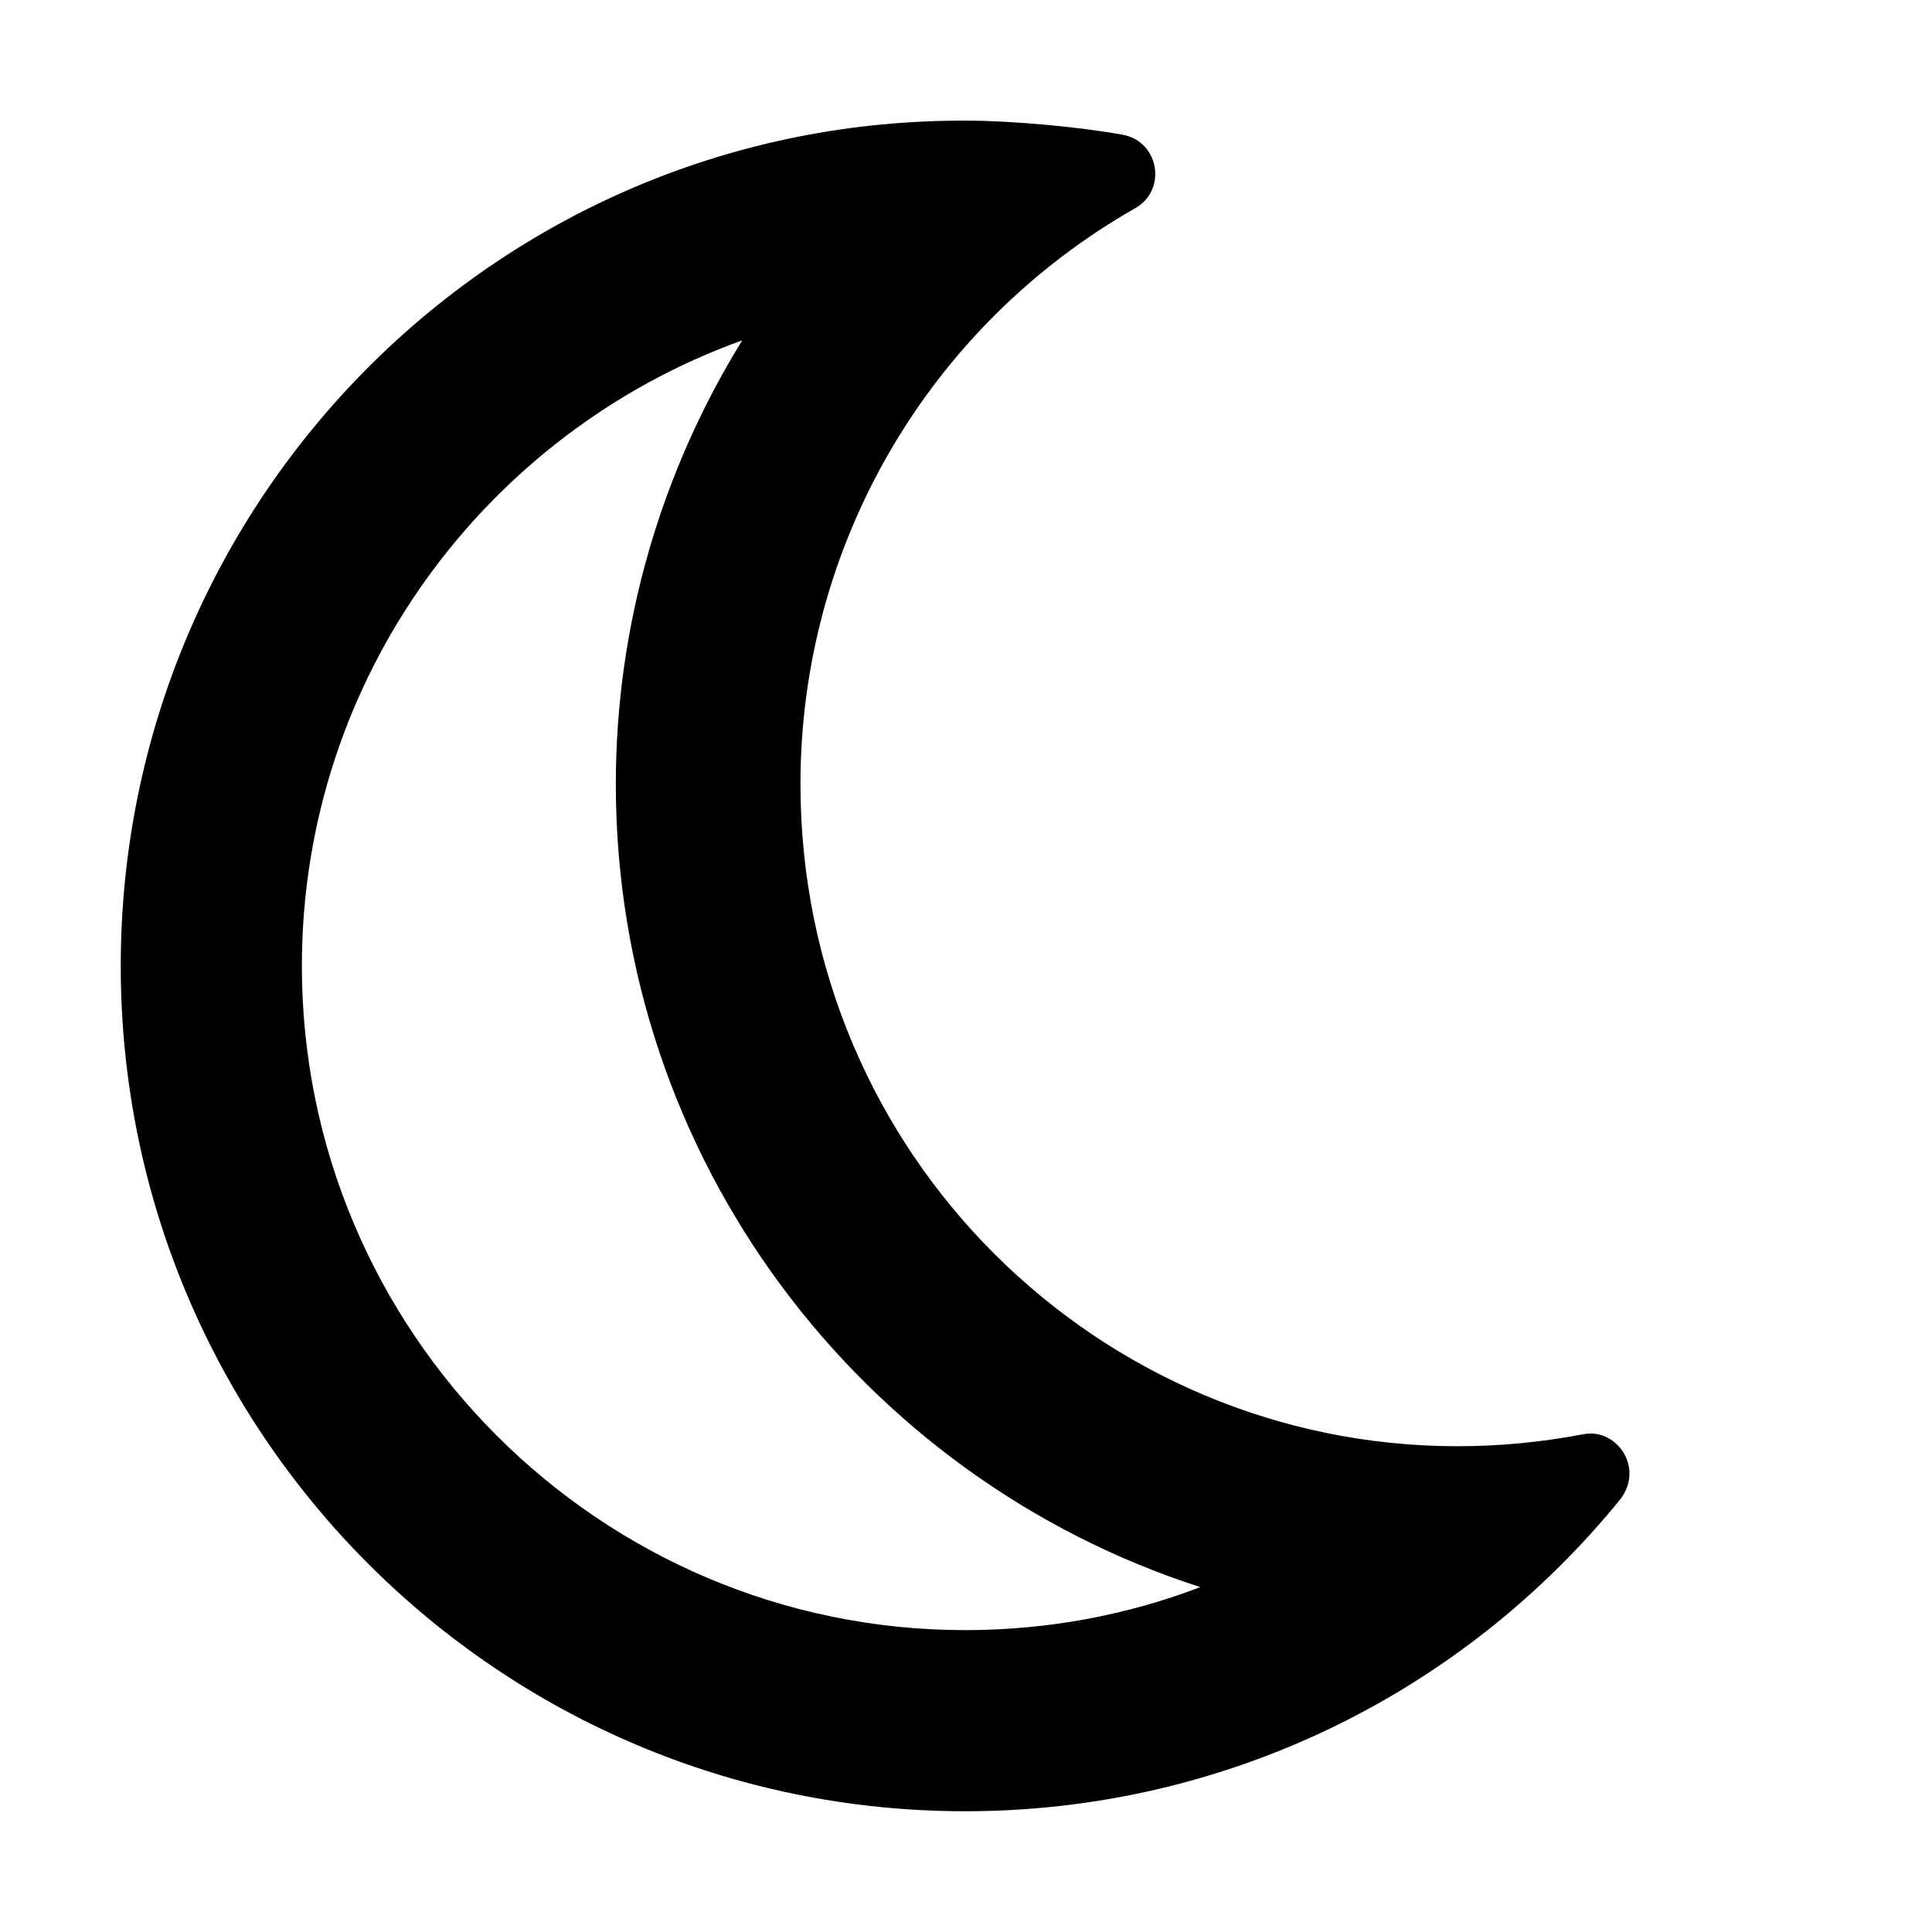
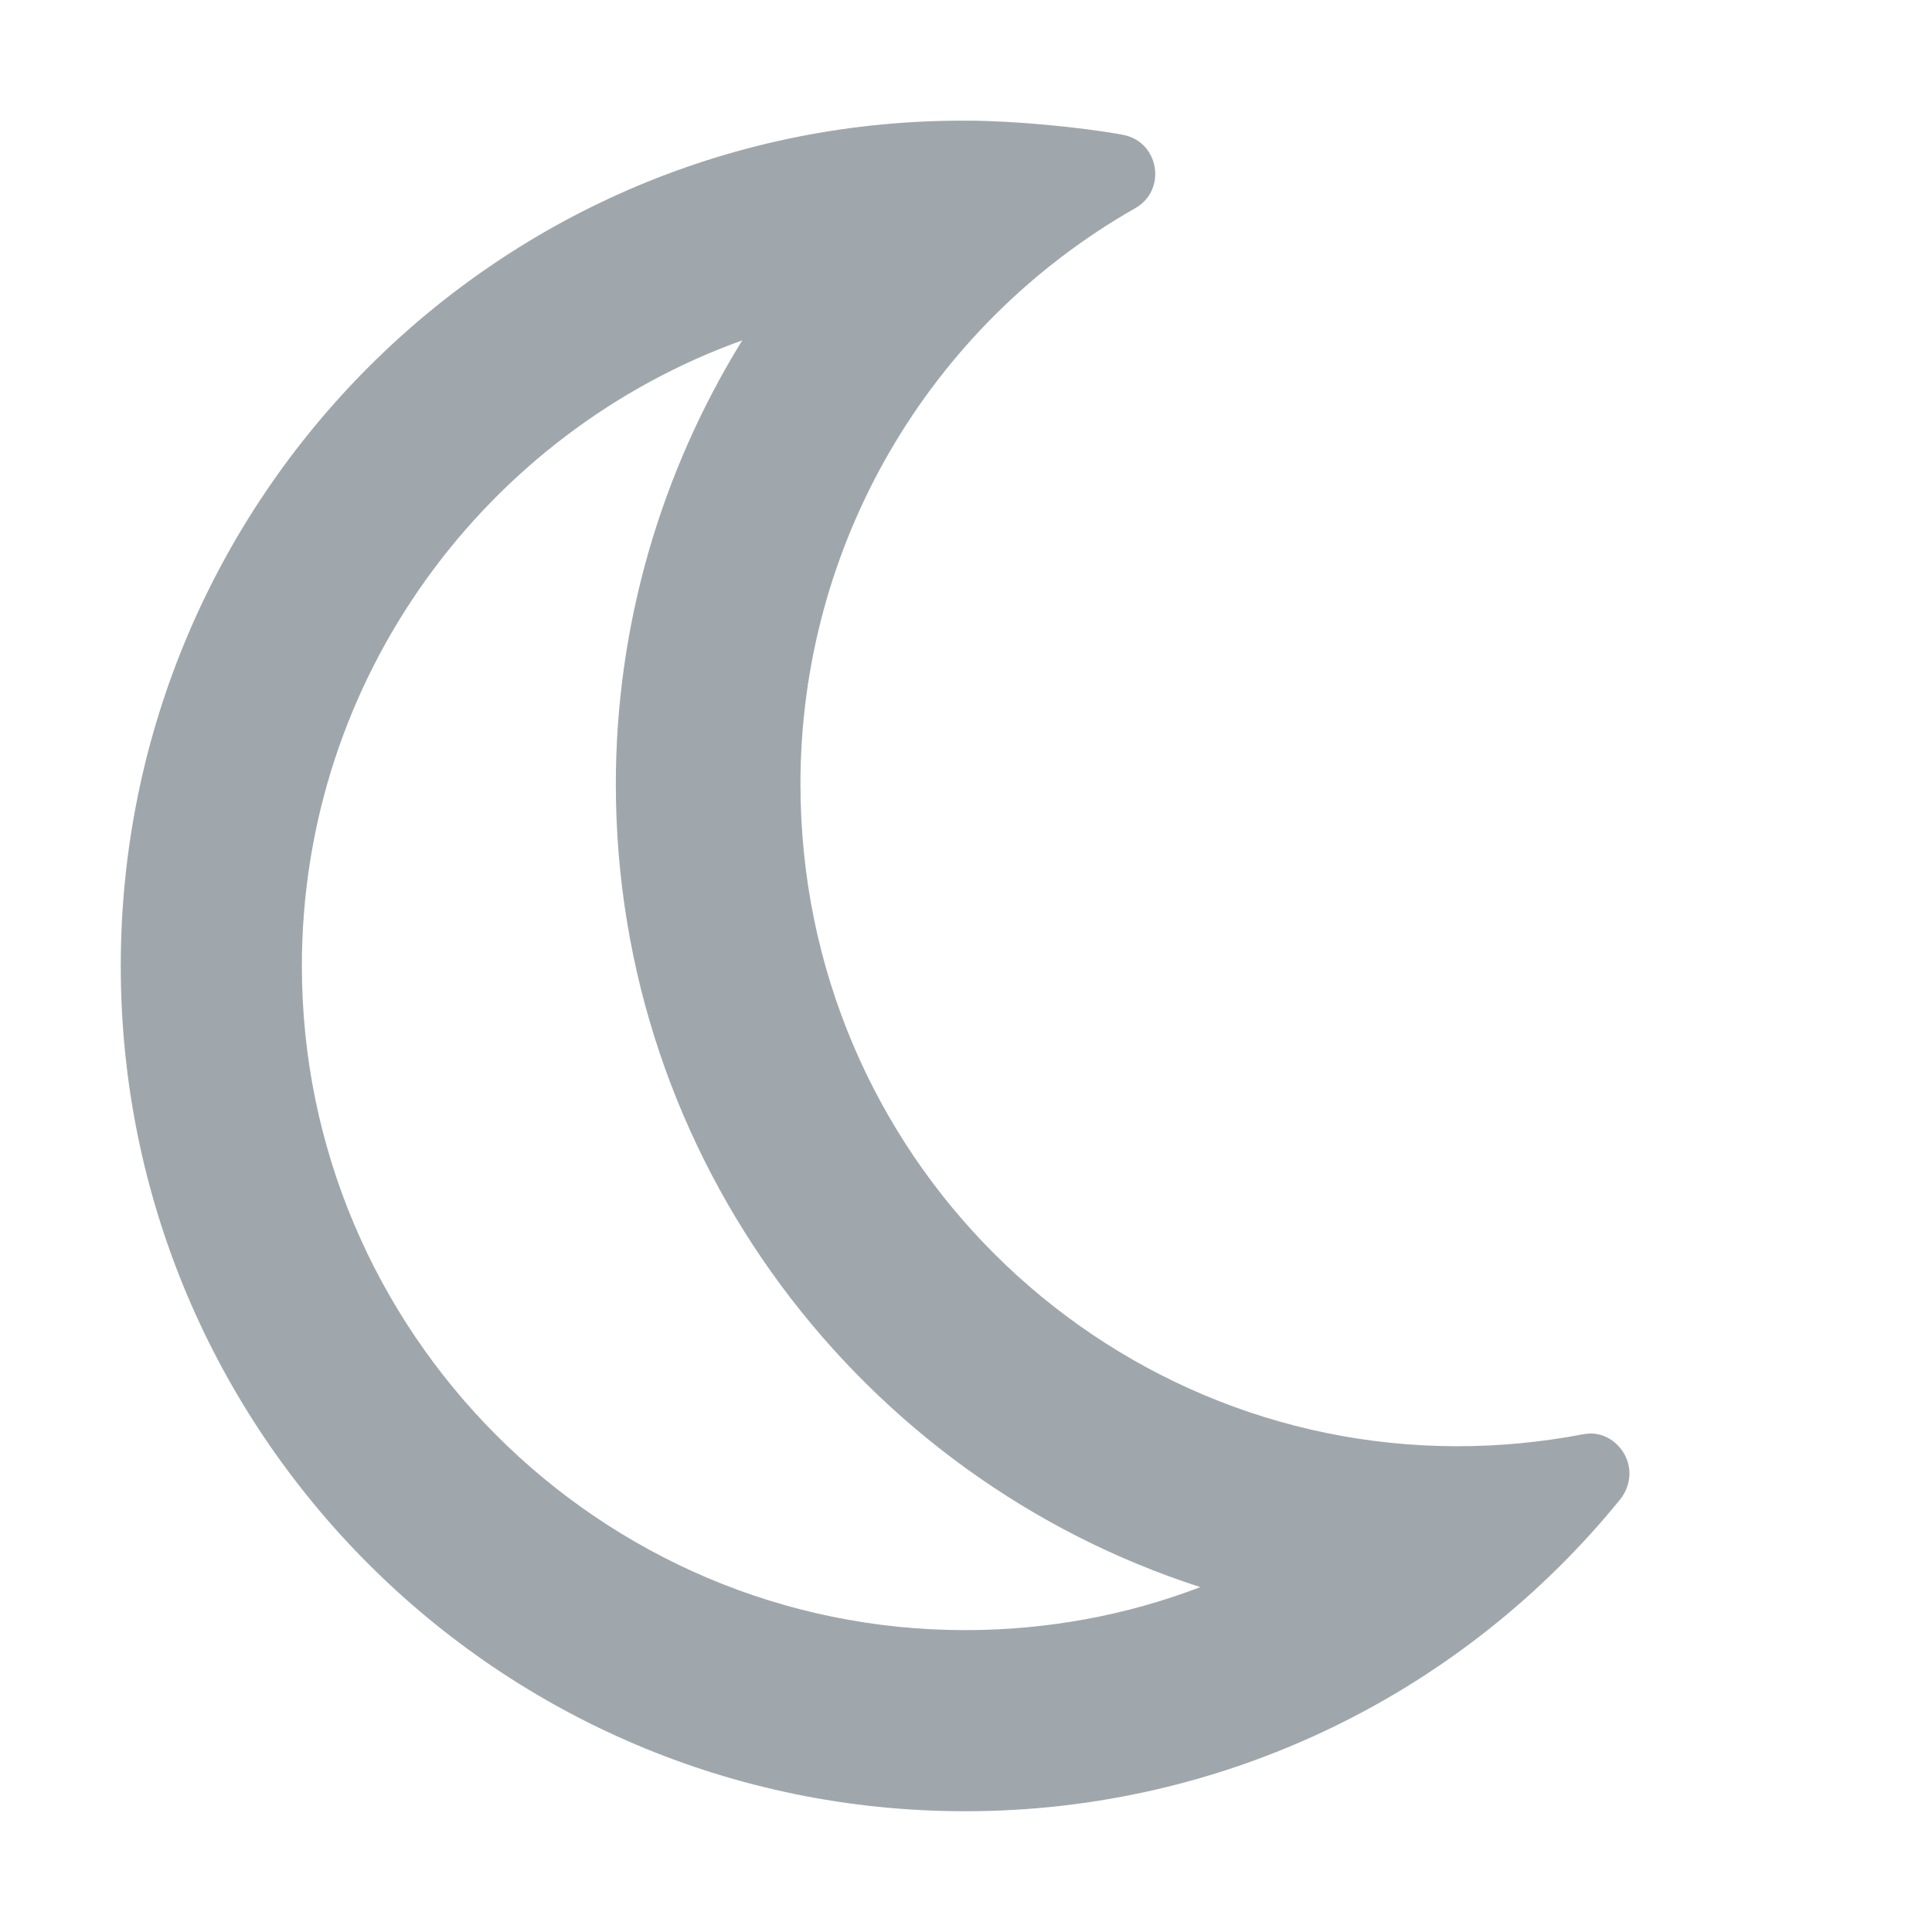
<svg xmlns="http://www.w3.org/2000/svg" viewBox="0 0 512 512">
-   <path fill="currentColor" d="M421.6 379.9c-.664 0-1.35 .062-2.049 .195c-11.24 2.143-22.37 3.17-33.32 3.17c-94.81 0-174.1-77.14-174.1-175.5c0-63.19 33.79-121.3 88.73-152.6c8.467-4.812 6.339-17.66-3.279-19.44c-11.2-2.078-29.53-3.746-40.9-3.746C132.3 31.1 32 132.2 32 256c0 123.6 100.1 224 223.8 224c69.04 0 132.1-31.45 173.8-82.93C435.3 389.1 429.1 379.9 421.6 379.9zM255.8 432C158.9 432 80 353 80 256c0-76.32 48.77-141.4 116.7-165.8C175.2 125 163.2 165.6 163.2 207.8c0 99.44 65.13 183.9 154.9 212.8C298.5 428.1 277.4 432 255.8 432z" />
+   <path fill="#A0A7AC" d="M421.6 379.9c-.664 0-1.35 .062-2.049 .195c-11.24 2.143-22.37 3.17-33.32 3.17c-94.81 0-174.1-77.14-174.1-175.5c0-63.19 33.79-121.3 88.73-152.6c8.467-4.812 6.339-17.66-3.279-19.44c-11.2-2.078-29.53-3.746-40.9-3.746C132.3 31.1 32 132.2 32 256c0 123.6 100.1 224 223.8 224c69.04 0 132.1-31.45 173.8-82.93C435.3 389.1 429.1 379.9 421.6 379.9zM255.8 432C158.9 432 80 353 80 256c0-76.32 48.77-141.4 116.7-165.8C175.2 125 163.2 165.6 163.2 207.8c0 99.44 65.13 183.9 154.9 212.8C298.5 428.1 277.4 432 255.8 432z" />
</svg>
